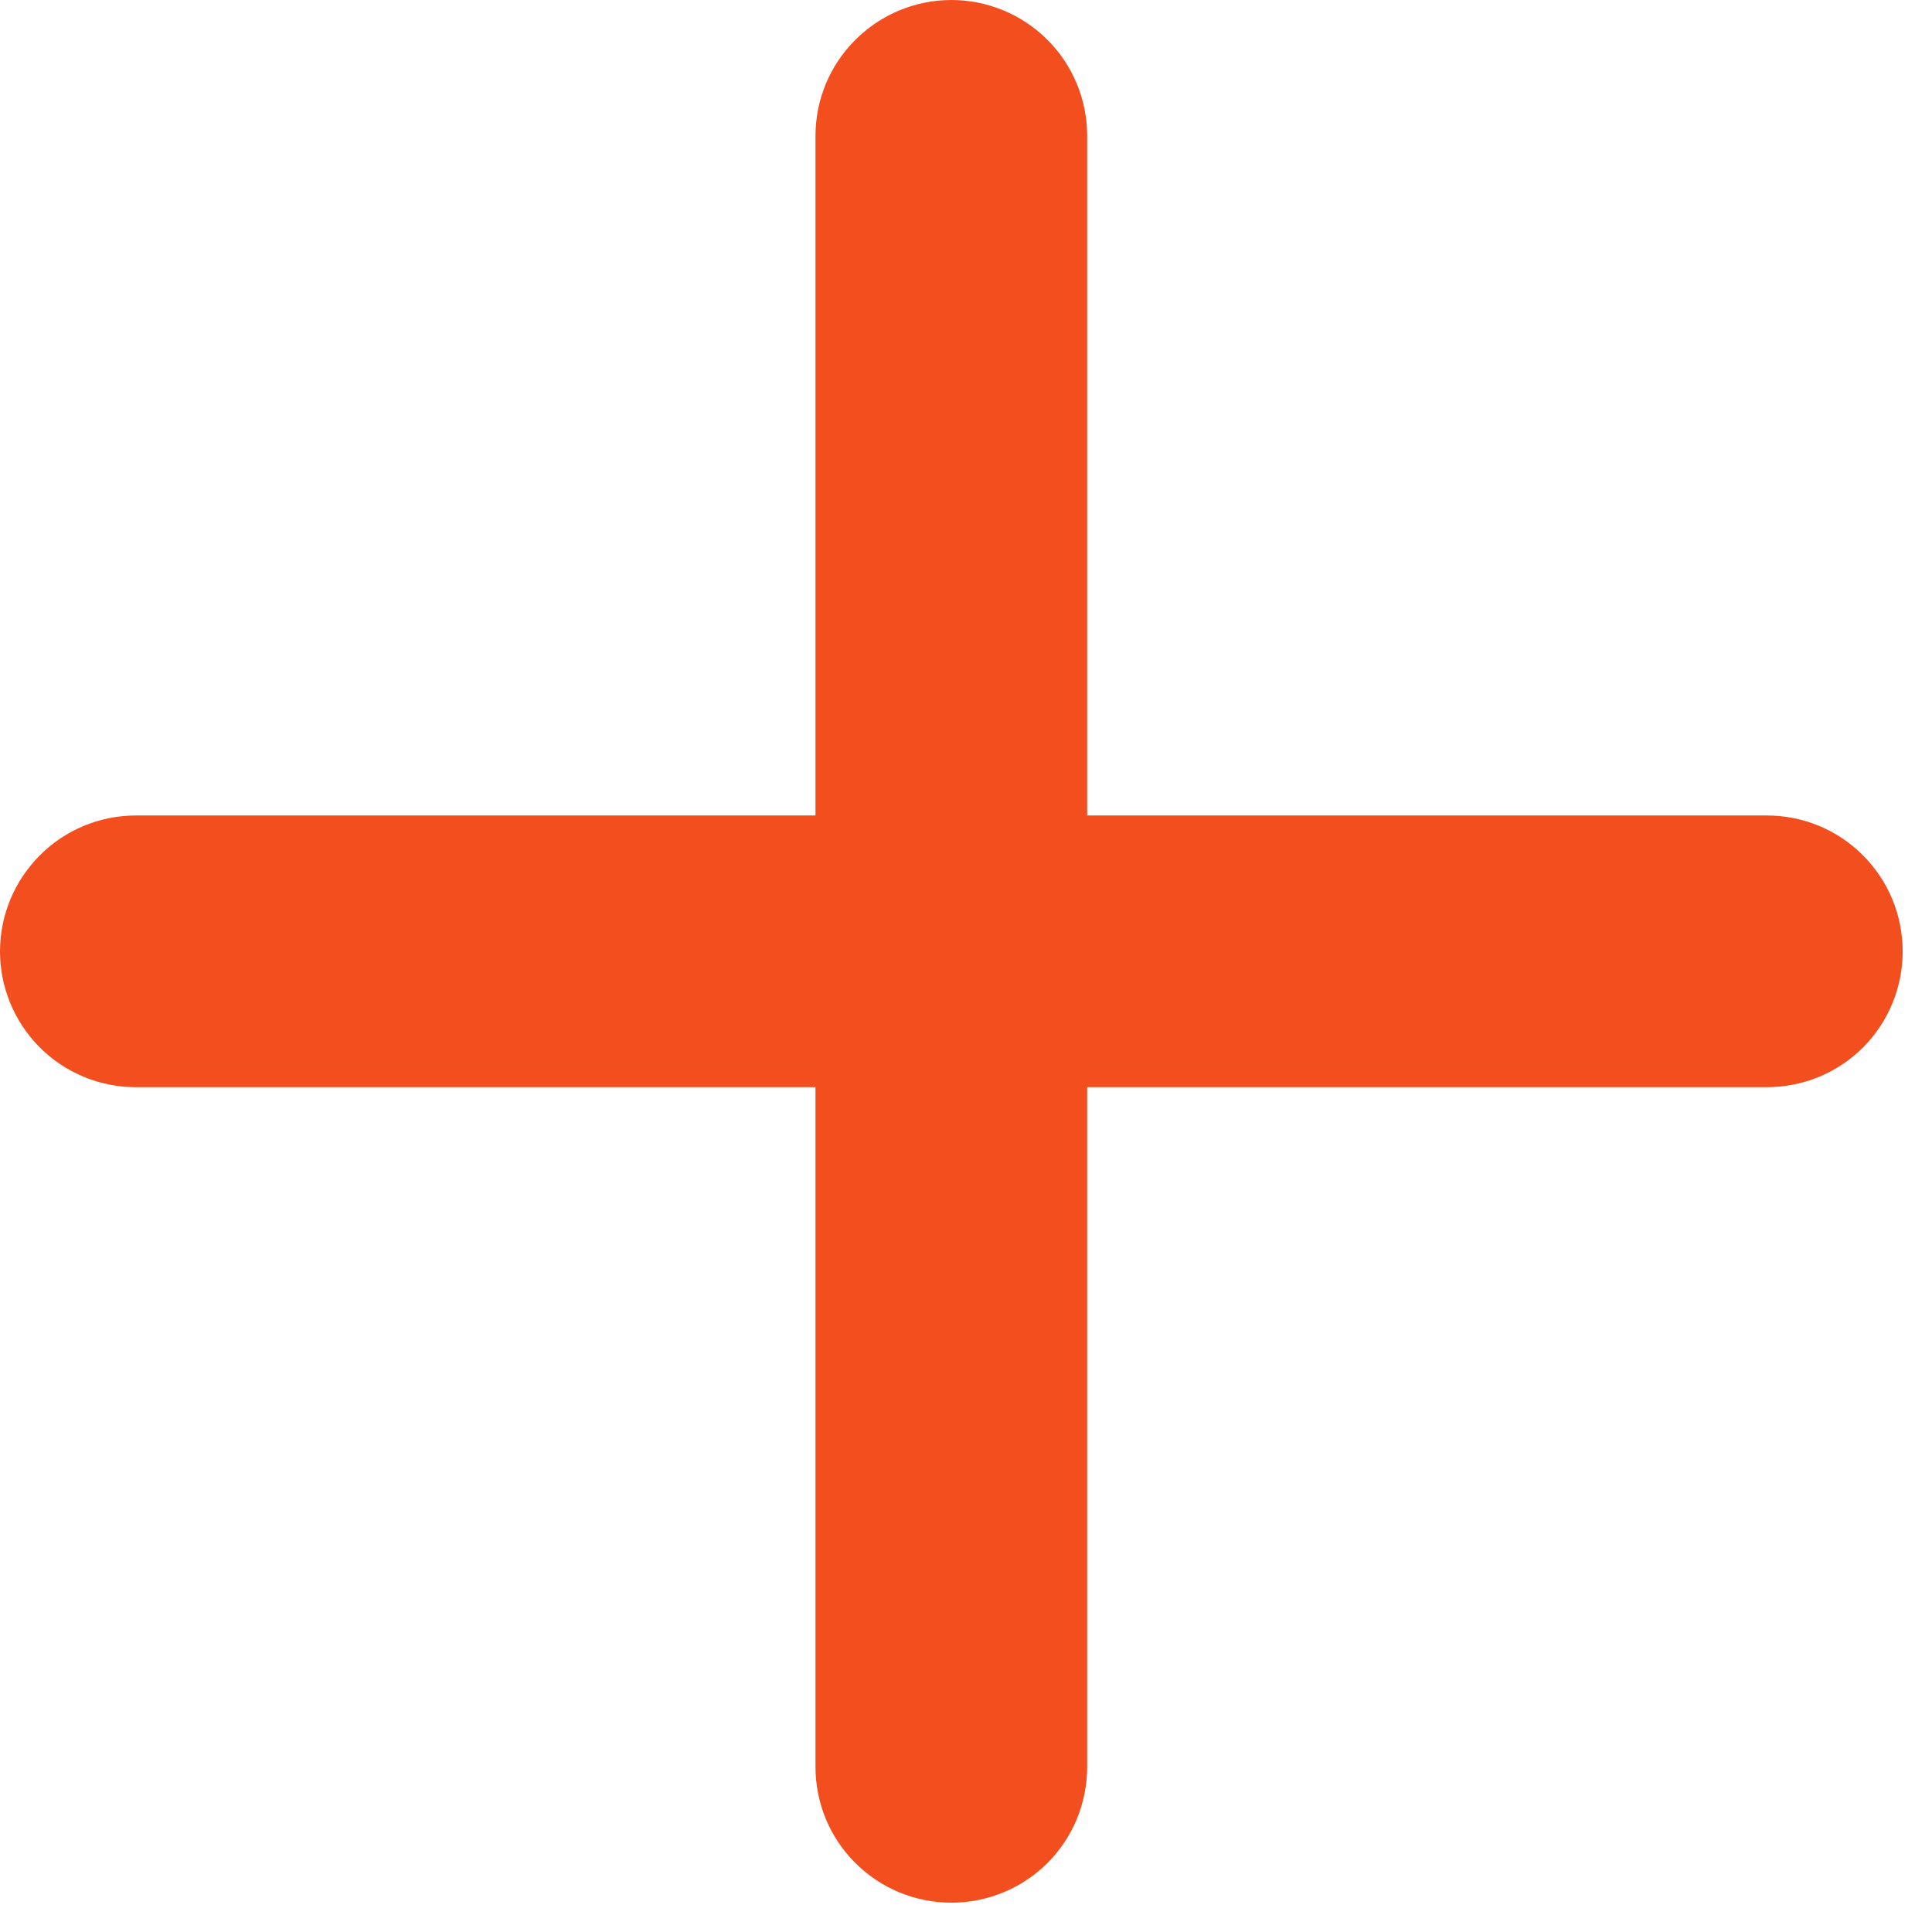
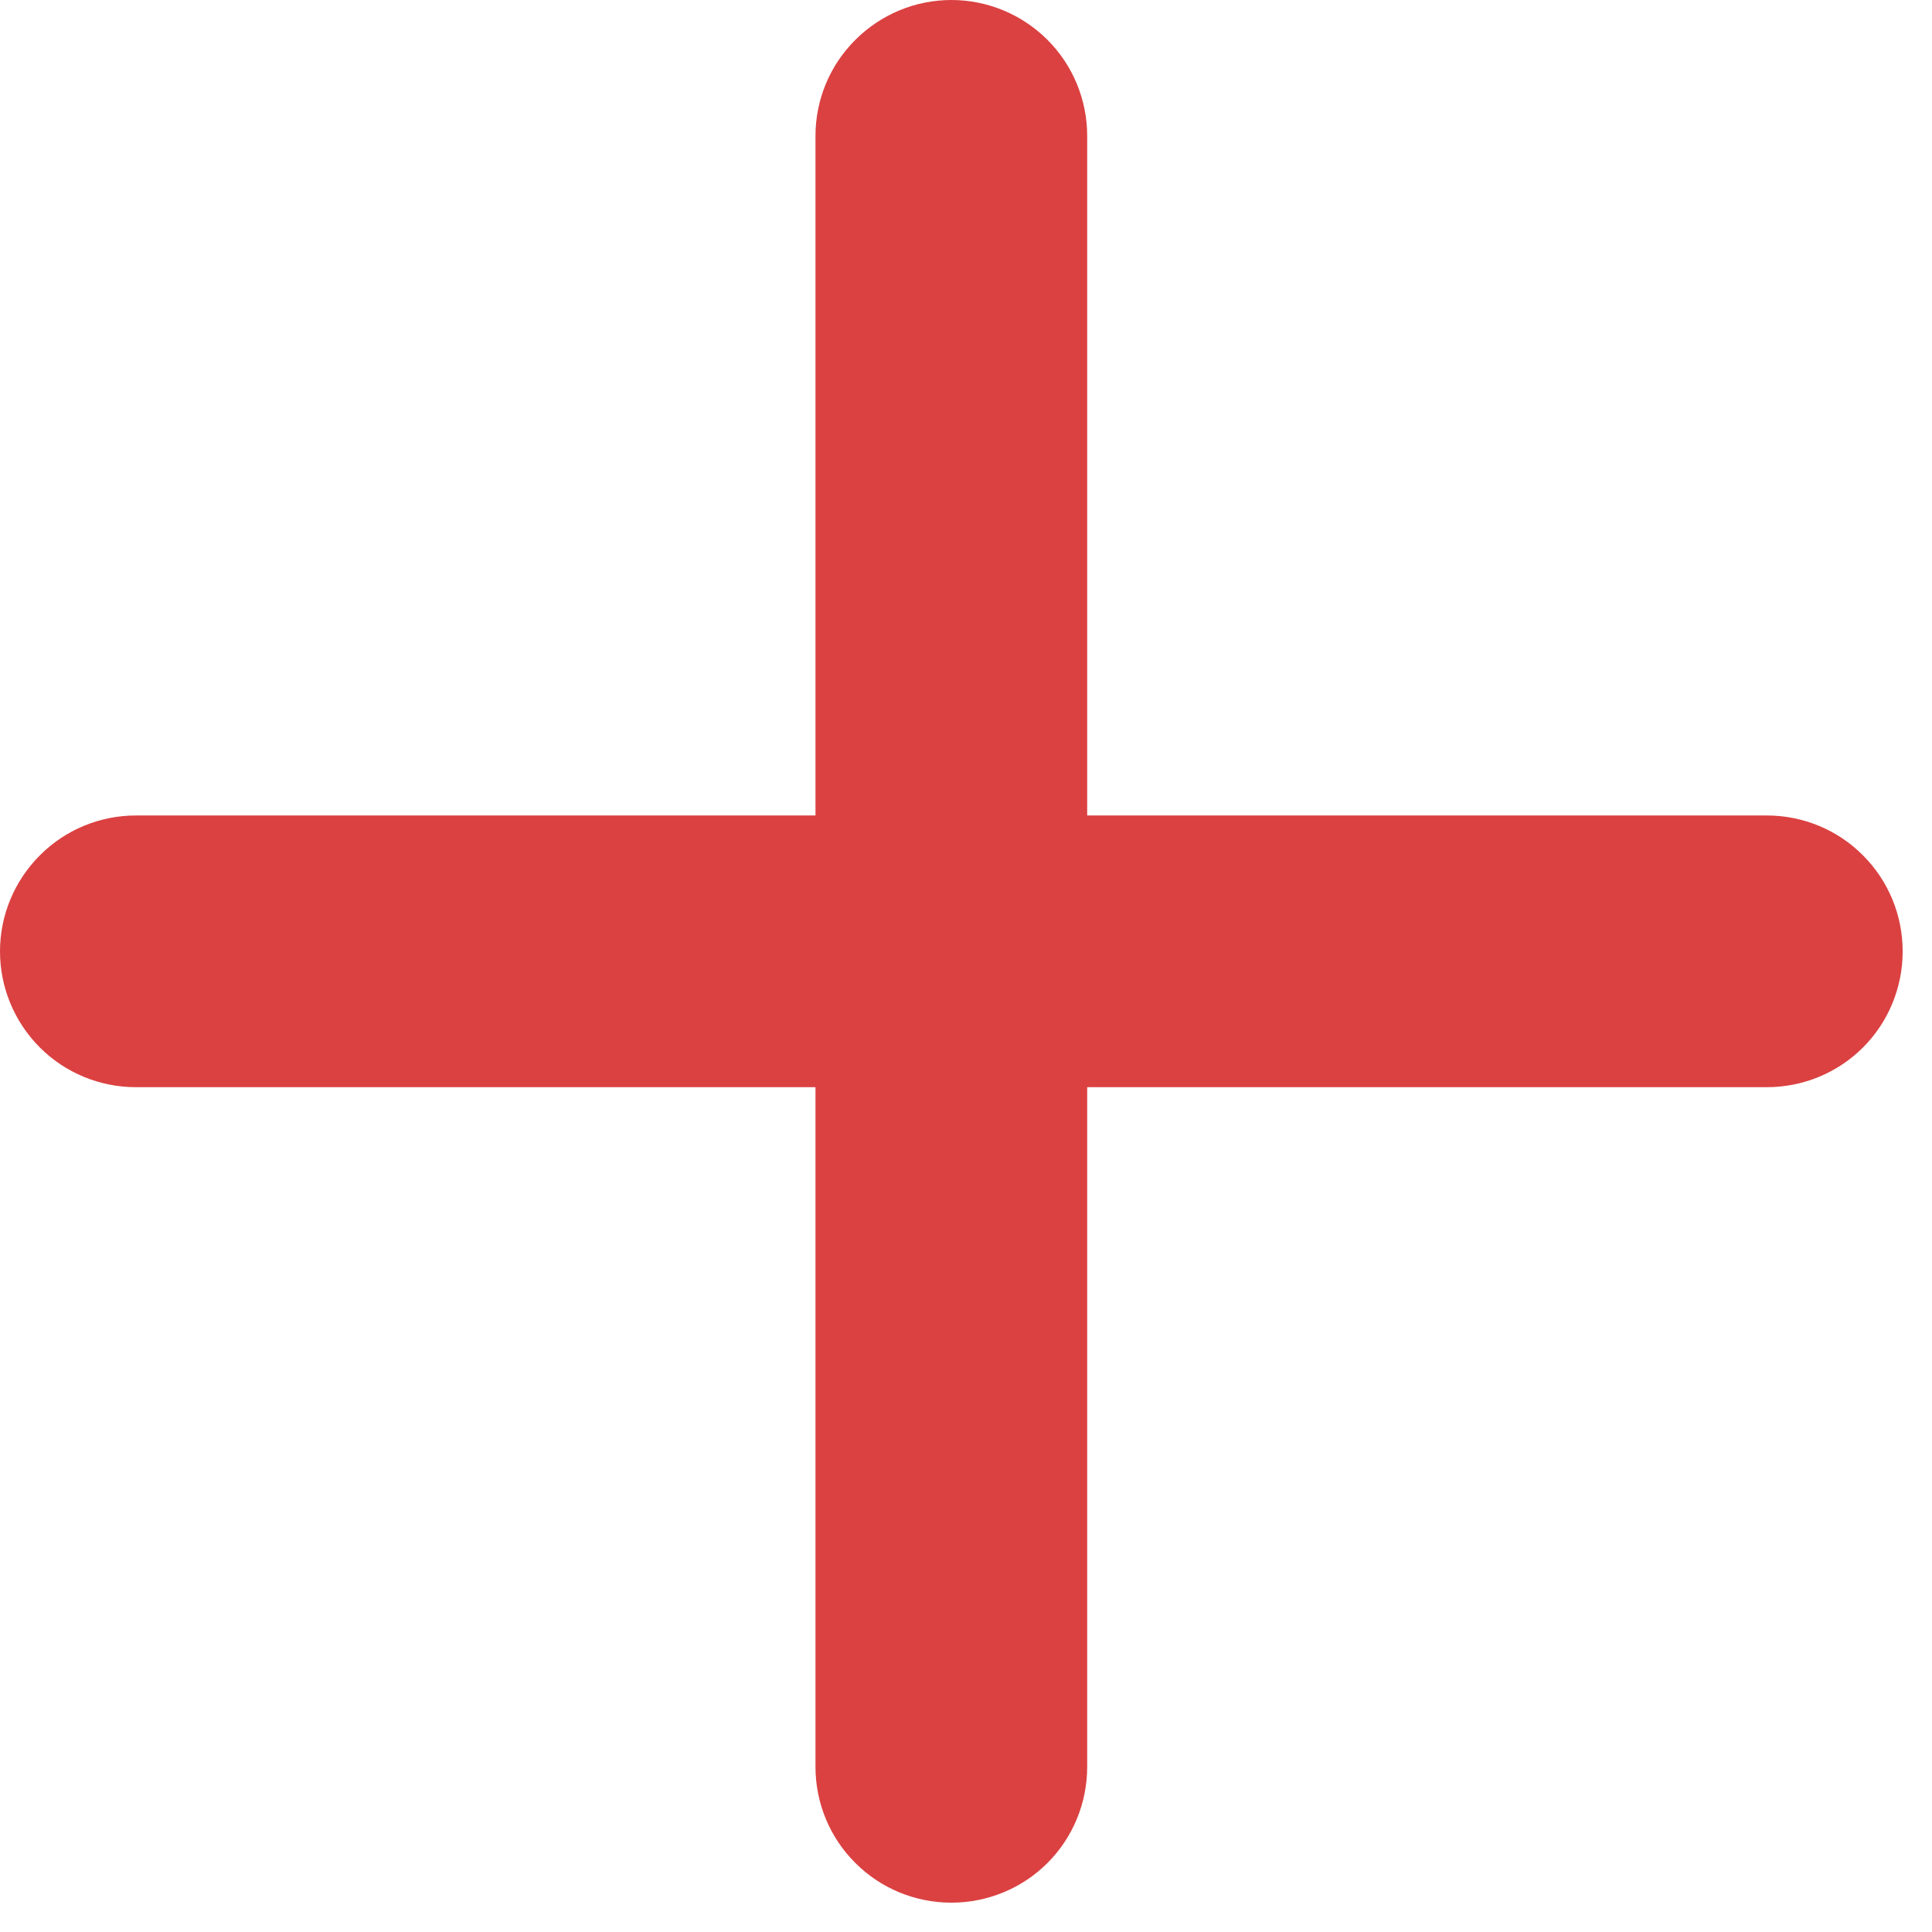
<svg xmlns="http://www.w3.org/2000/svg" width="11" height="11" viewBox="0 0 11 11" fill="none">
-   <path d="M10.059 6.19H6.19V10.059C6.19 10.265 6.109 10.462 5.964 10.607C5.819 10.752 5.622 10.833 5.417 10.833C5.211 10.833 5.015 10.752 4.87 10.607C4.724 10.462 4.643 10.265 4.643 10.059V6.19H0.774C0.569 6.19 0.372 6.109 0.227 5.964C0.082 5.819 0 5.622 0 5.417C0 5.211 0.082 5.015 0.227 4.87C0.372 4.724 0.569 4.643 0.774 4.643H4.643V0.774C4.643 0.569 4.724 0.372 4.87 0.227C5.015 0.082 5.211 0 5.417 0C5.622 0 5.819 0.082 5.964 0.227C6.109 0.372 6.19 0.569 6.19 0.774V4.643H10.059C10.265 4.643 10.462 4.724 10.607 4.87C10.752 5.015 10.833 5.211 10.833 5.417C10.833 5.622 10.752 5.819 10.607 5.964C10.462 6.109 10.265 6.19 10.059 6.19Z" fill="#F24E1E" />
+   <path d="M10.059 6.19H6.19V10.059C6.19 10.265 6.109 10.462 5.964 10.607C5.819 10.752 5.622 10.833 5.417 10.833C5.211 10.833 5.015 10.752 4.87 10.607C4.724 10.462 4.643 10.265 4.643 10.059V6.19H0.774C0.569 6.19 0.372 6.109 0.227 5.964C0.082 5.819 0 5.622 0 5.417C0 5.211 0.082 5.015 0.227 4.87C0.372 4.724 0.569 4.643 0.774 4.643H4.643V0.774C4.643 0.569 4.724 0.372 4.87 0.227C5.015 0.082 5.211 0 5.417 0C5.622 0 5.819 0.082 5.964 0.227C6.109 0.372 6.19 0.569 6.19 0.774V4.643H10.059C10.265 4.643 10.462 4.724 10.607 4.87C10.752 5.015 10.833 5.211 10.833 5.417C10.833 5.622 10.752 5.819 10.607 5.964C10.462 6.109 10.265 6.19 10.059 6.19Z" fill="#db4141" />
</svg>
